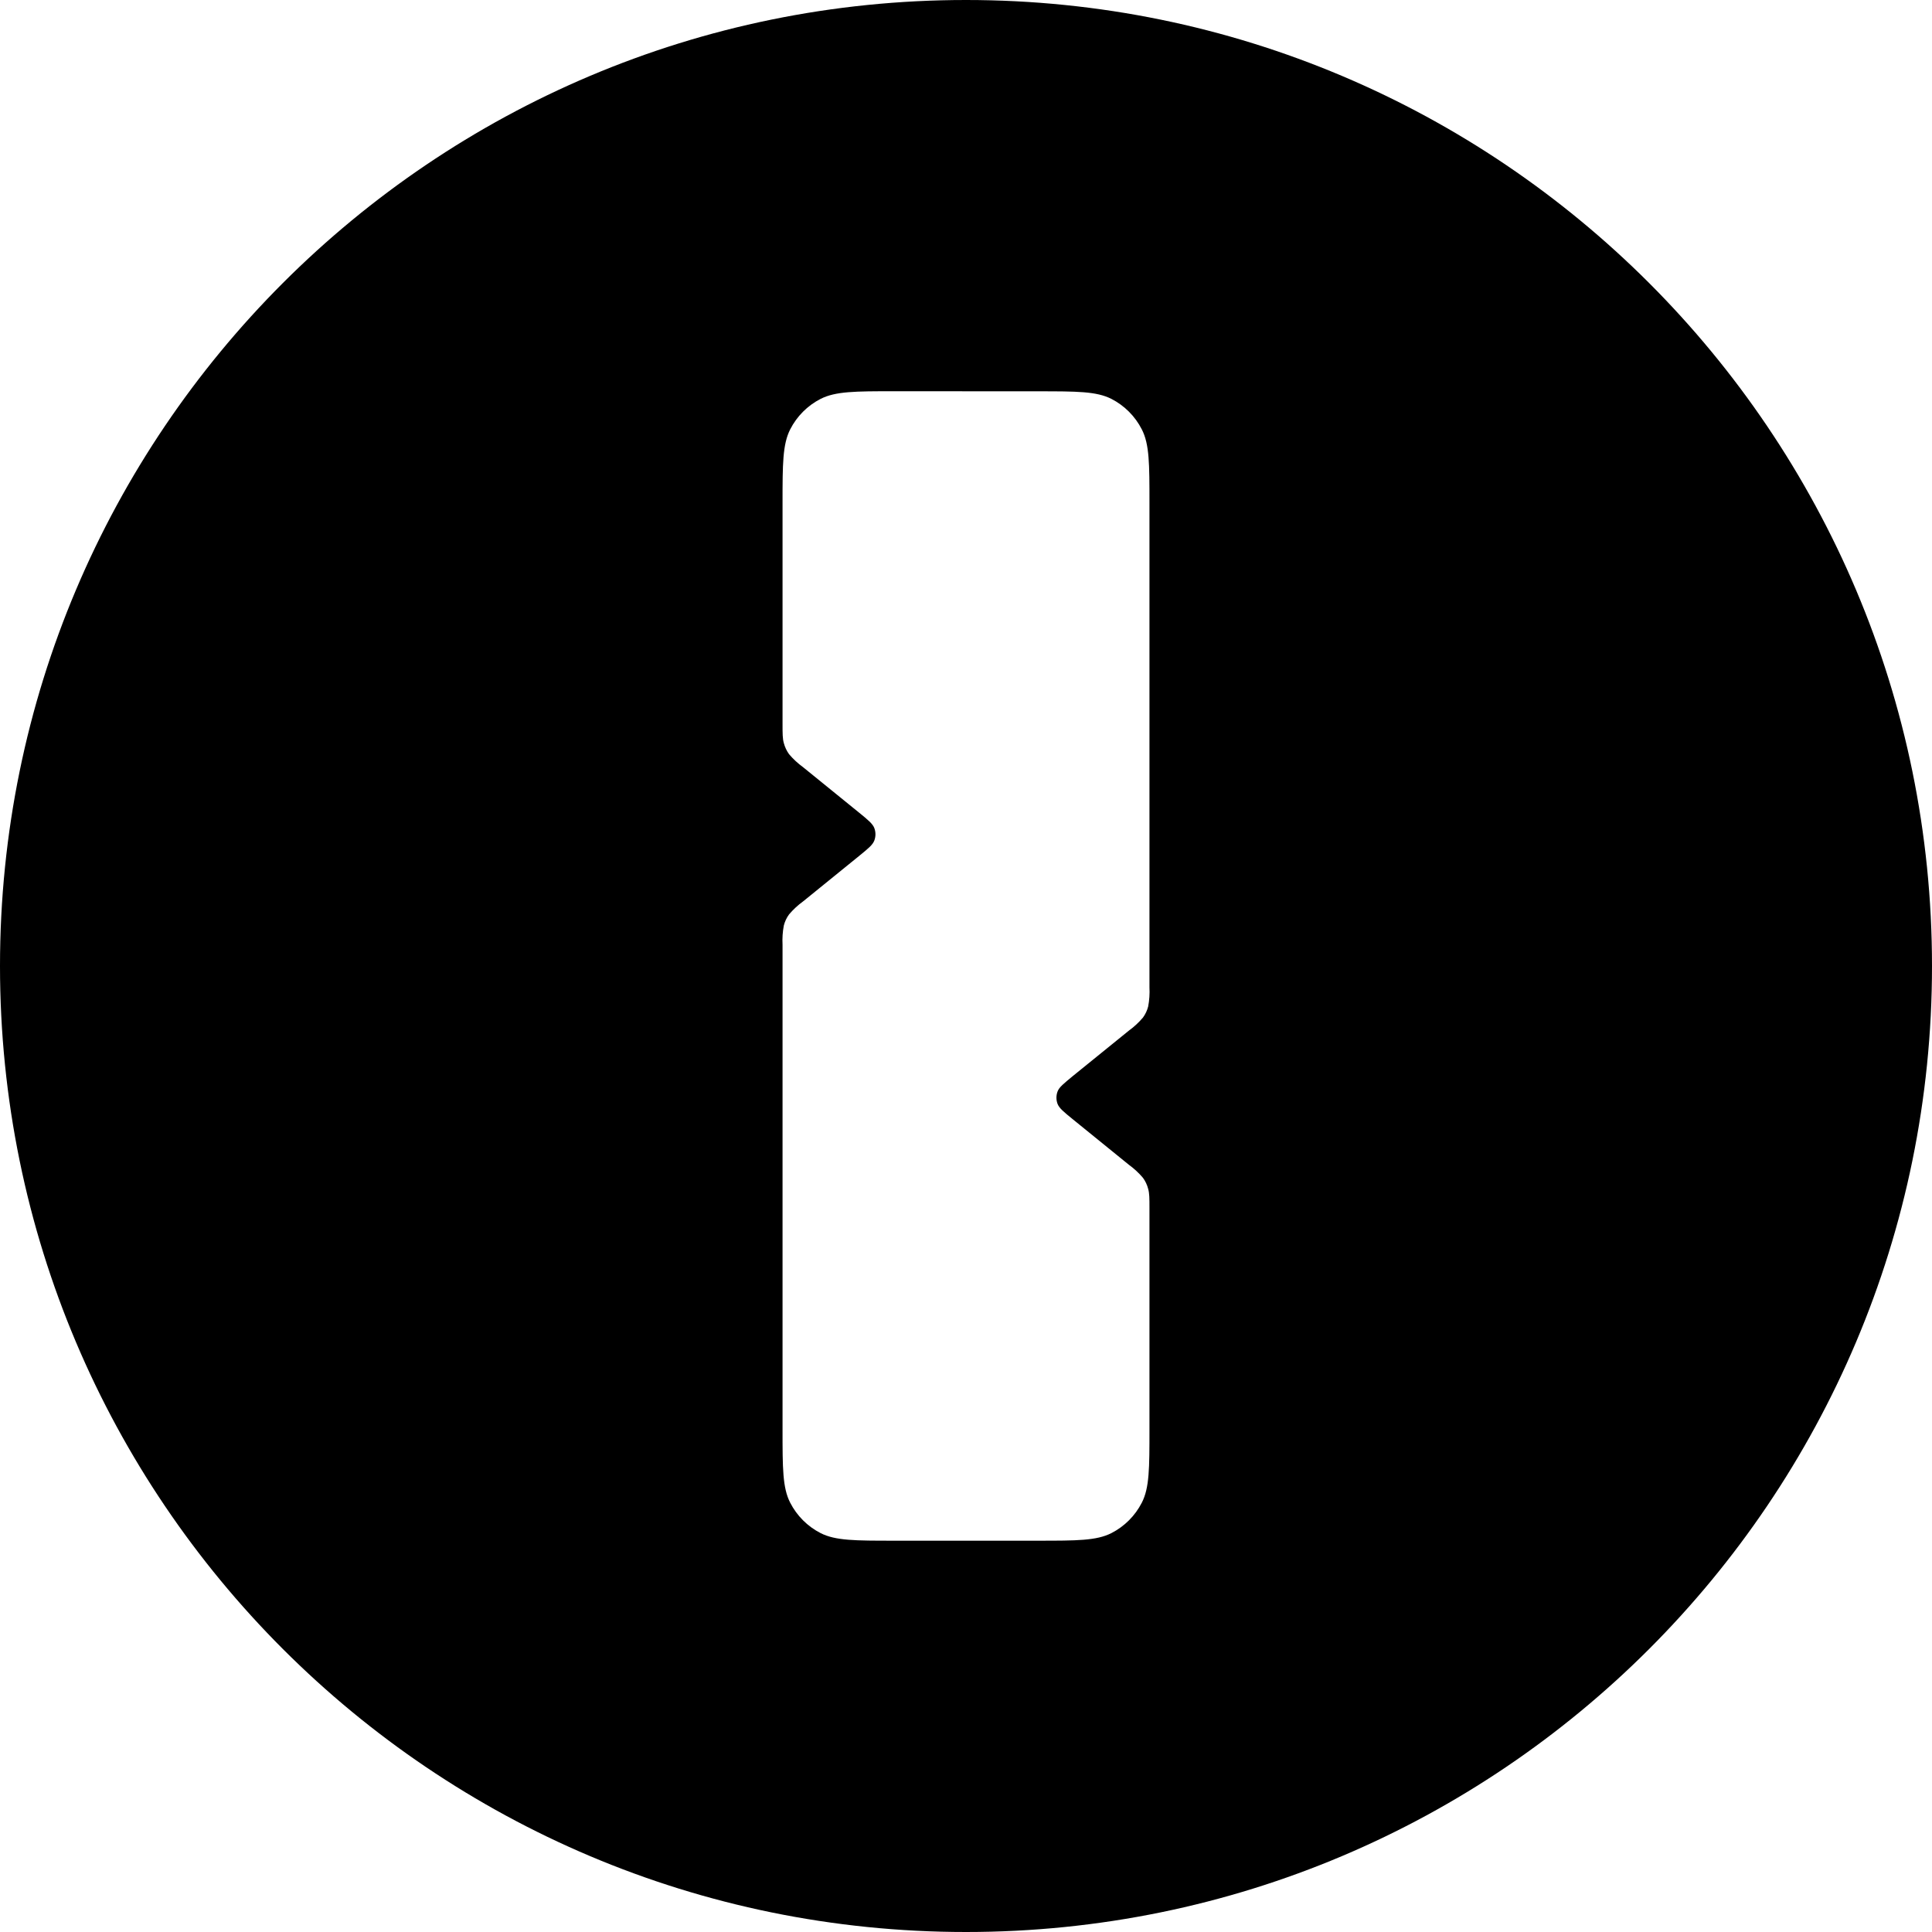
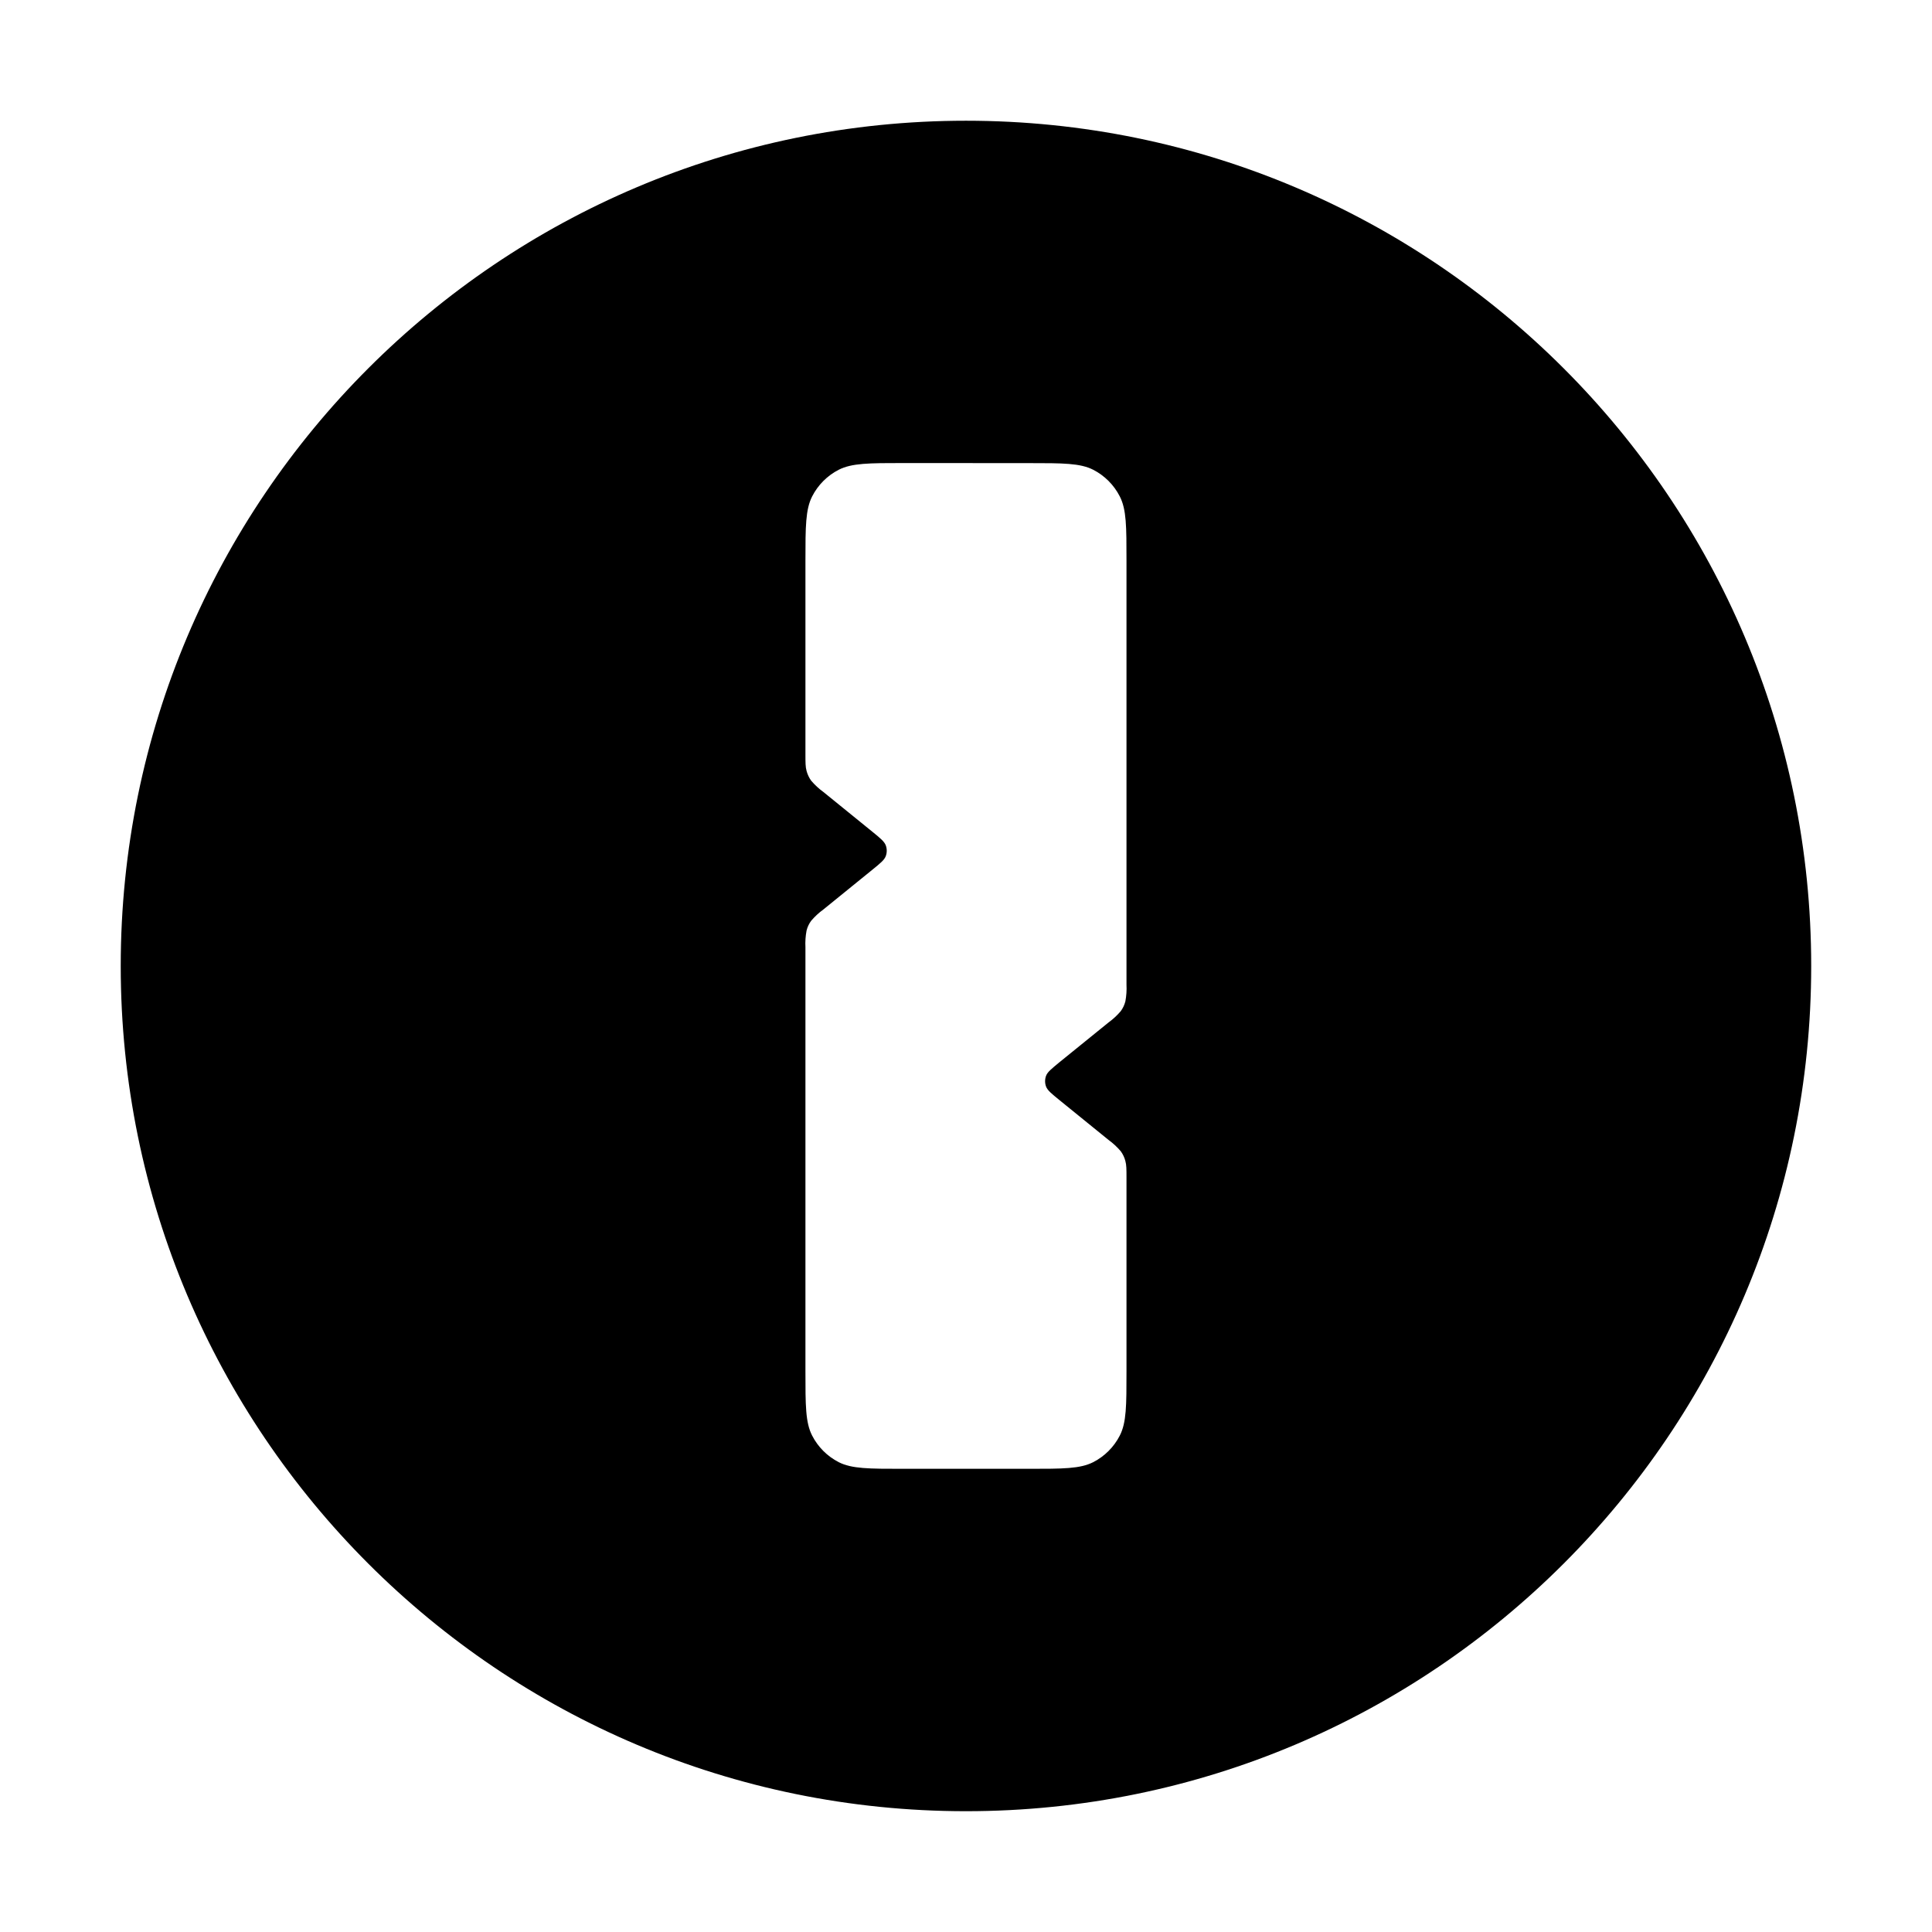
- <svg xmlns="http://www.w3.org/2000/svg" viewBox="0 0 24 24">
+ <svg xmlns="http://www.w3.org/2000/svg" viewBox="-1.714 -1.714 27.429 27.429">
  <path fill="currentColor" stroke="none" d="M12 0c6.627 0 12 5.373 12 12 0 6.628-5.373 12-12 12S0 18.628 0 12C0 5.373 5.373 0 12 0m-.893 4.86c-.485 0-.727.001-.913.095a.87.87 0 0 0-.378.379c-.094.185-.095.428-.095.912v2.747c0 .12 0 .182.016.238q.02.075.065.138a1 1 0 0 0 .175.162l.695.564c.113.092.17.139.19.194a.22.22 0 0 1 0 .15c-.02.056-.077.102-.19.194l-.695.564a1 1 0 0 0-.175.162.4.4 0 0 0-.065.138 1 1 0 0 0-.016.238v6.019c0 .485 0 .728.095.913a.87.87 0 0 0 .378.378c.186.094.428.094.913.094h1.786c.485 0 .727 0 .913-.094a.87.87 0 0 0 .378-.378c.095-.185.095-.428.095-.913v-2.747c0-.12 0-.182-.016-.238a.4.4 0 0 0-.065-.138 1 1 0 0 0-.175-.162l-.695-.564c-.113-.092-.17-.138-.191-.193a.22.22 0 0 1 0-.152c.02-.055.078-.1.19-.193l.696-.564a1 1 0 0 0 .175-.162.4.4 0 0 0 .065-.138 1 1 0 0 0 .016-.238V6.246c0-.484 0-.727-.095-.912a.87.87 0 0 0-.378-.379c-.186-.094-.428-.094-.913-.094Z" />
</svg>
